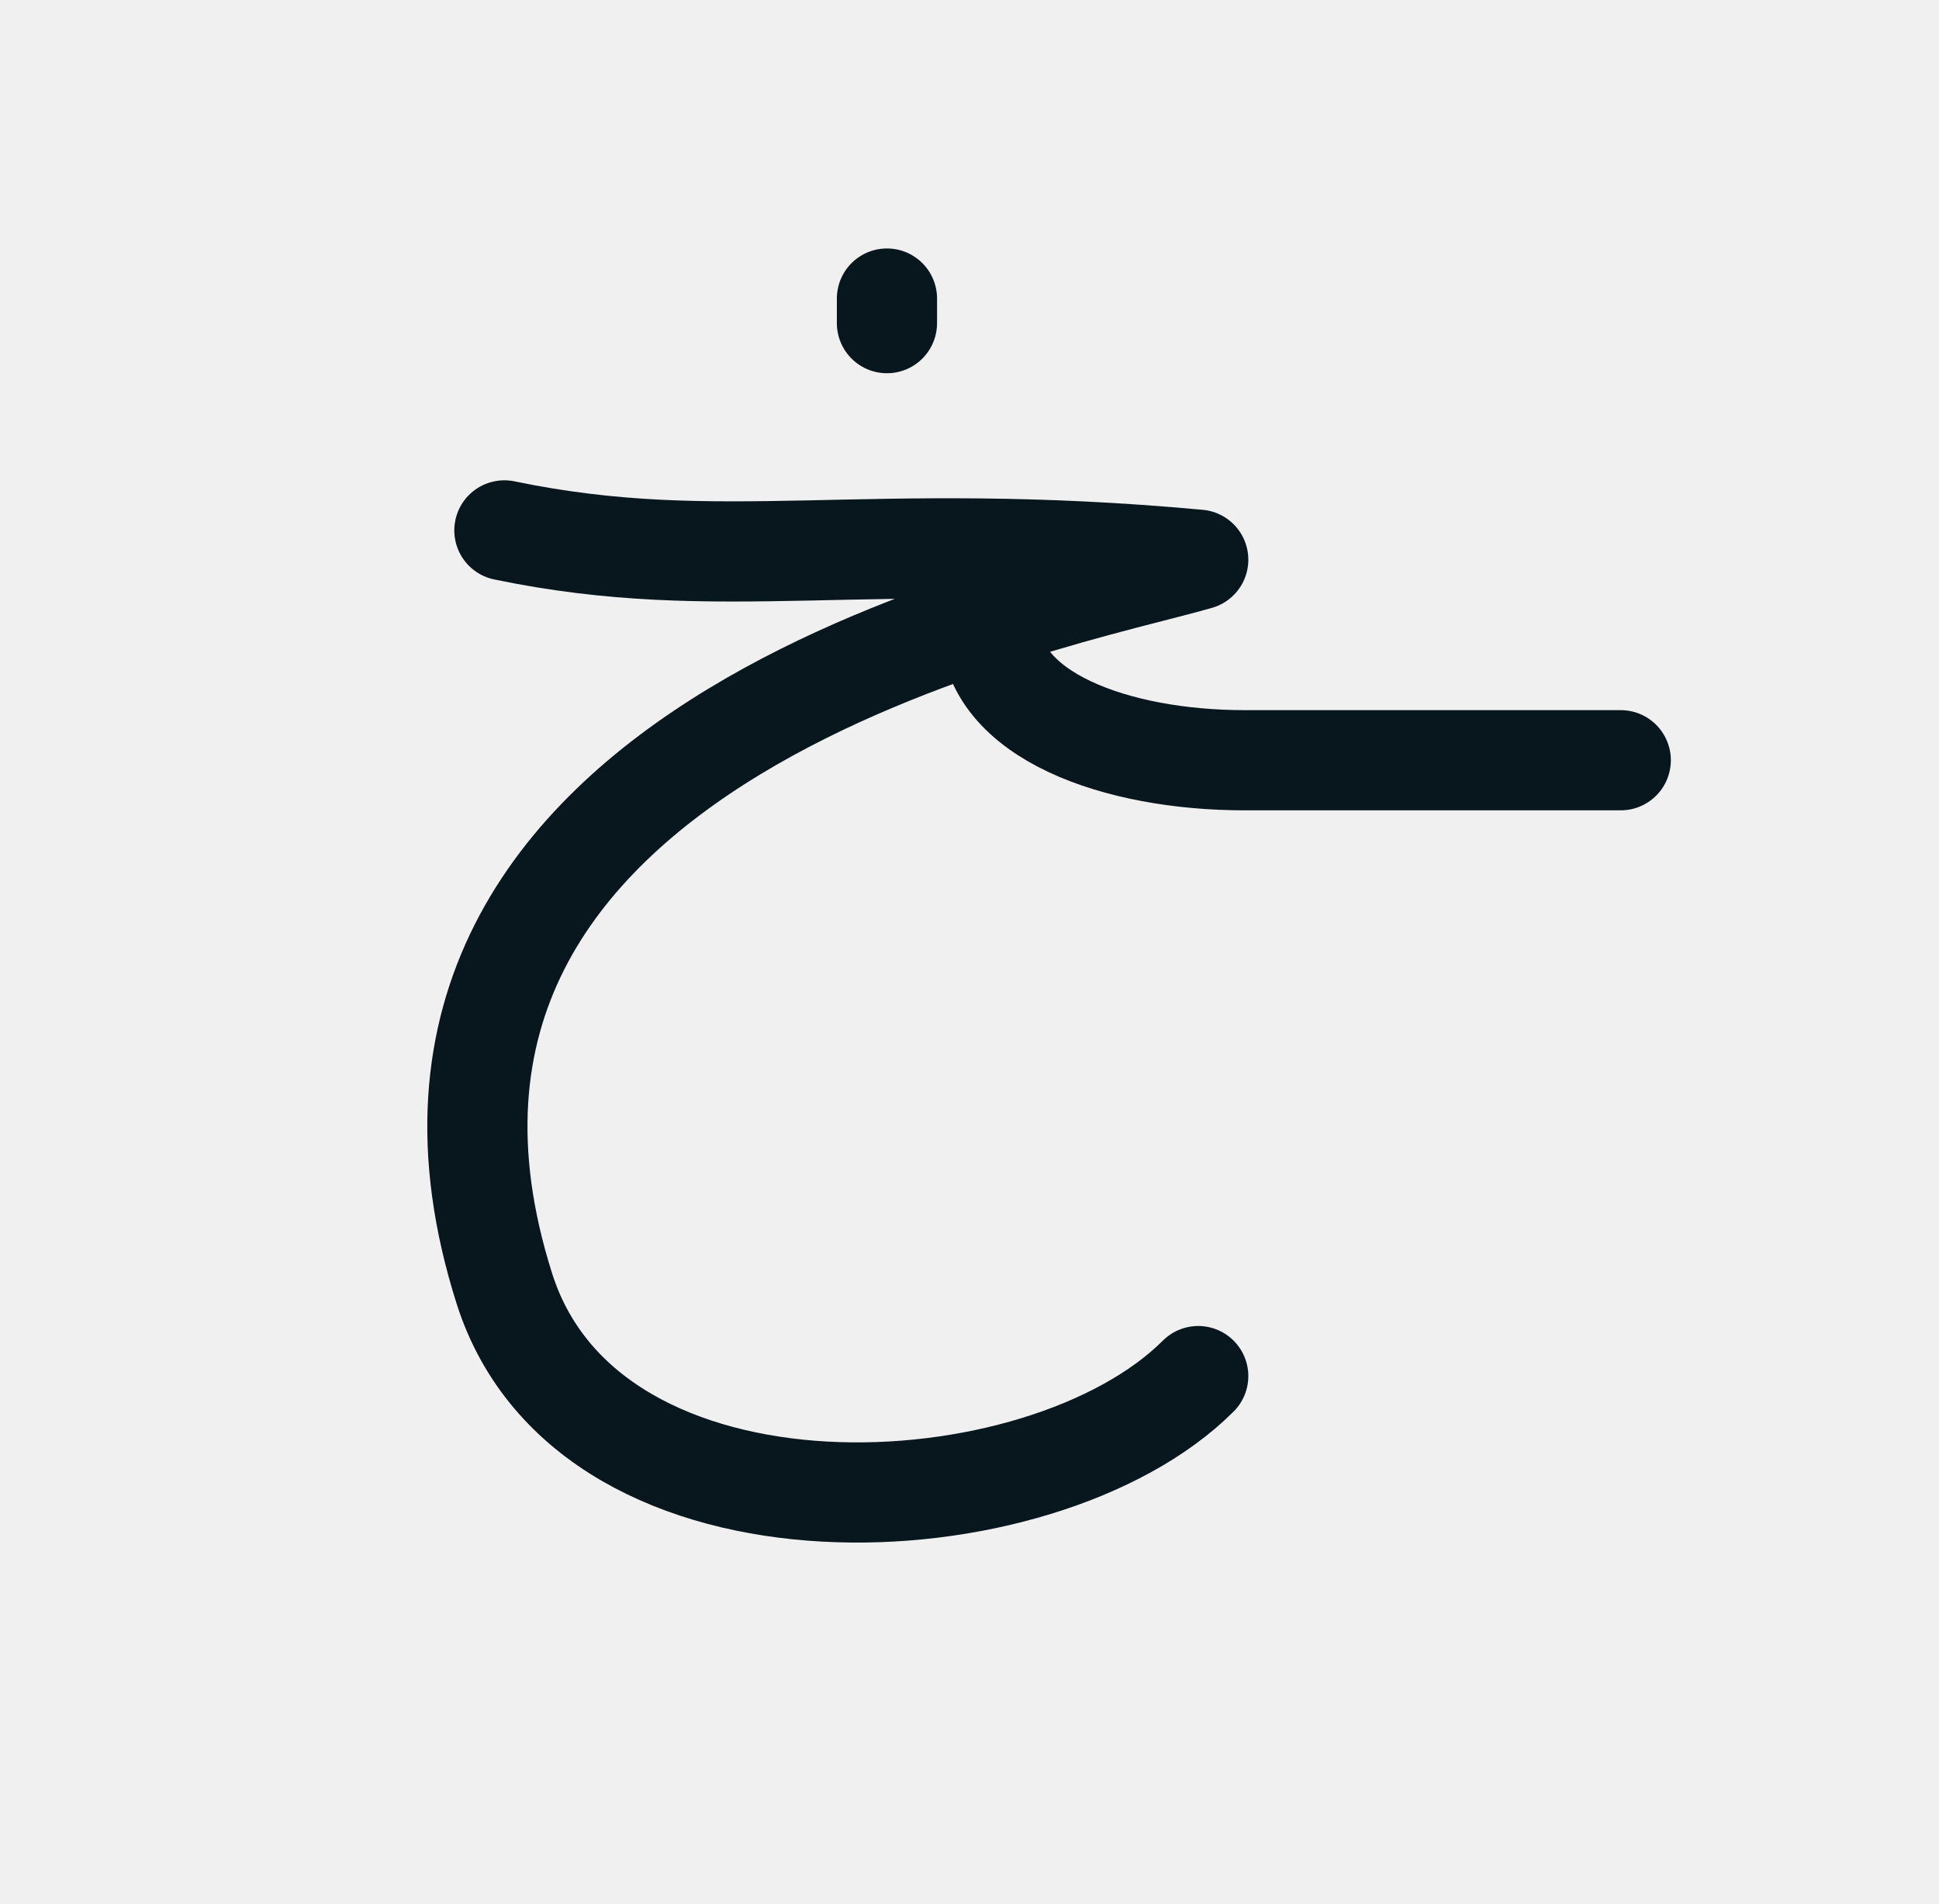
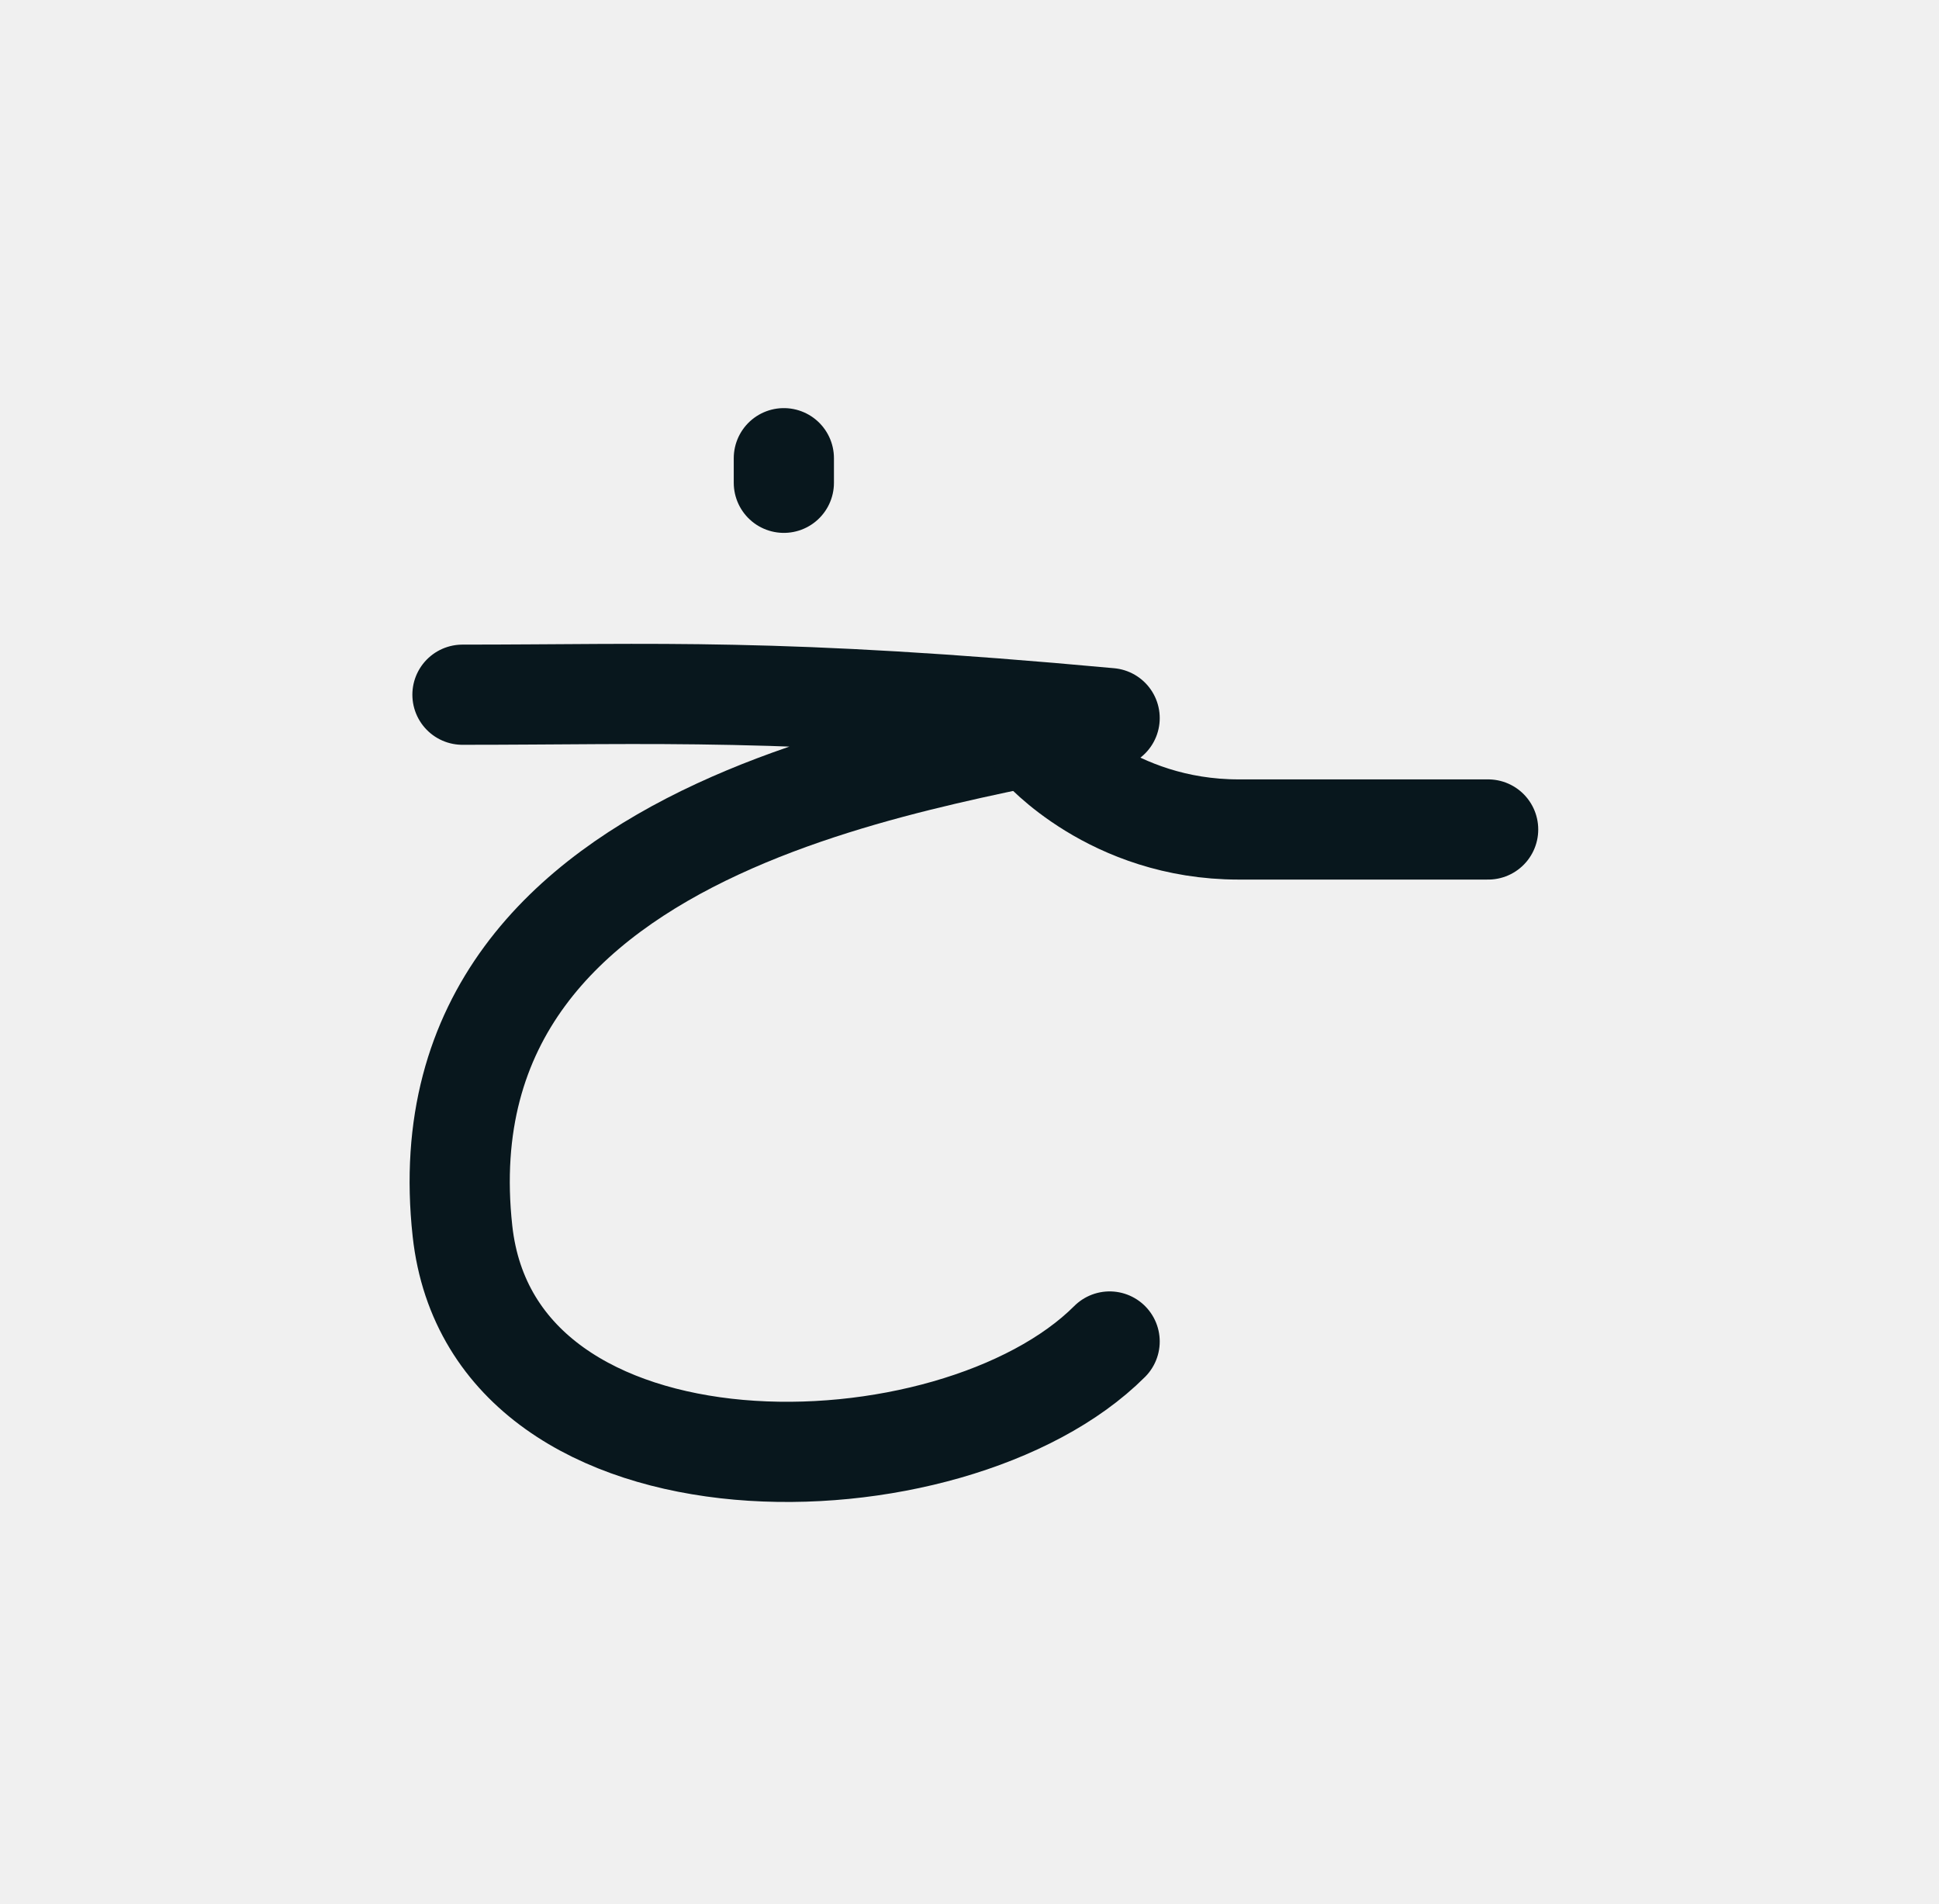
<svg xmlns="http://www.w3.org/2000/svg" width="329" height="323" viewBox="0 0 329 323" fill="none">
-   <g id="kha_end">
+   <g id="kha_end" clip-path="url(#clip0_112_2961)">
    <g id="Group 22">
-       <path id="3-dot" d="M150.494 50.659V54.832" stroke="#08171D" stroke-width="17" stroke-linecap="round" stroke-linejoin="round" />
+       <path id="3-dot" d="M133 77.75V81.922" stroke="#08171D" stroke-width="17" stroke-linecap="round" stroke-linejoin="round" />
    </g>
-     <path id="2-base" d="M85.583 90C122.52 97.675 146.681 89.757 203.309 94.972C180.21 101.678 55.779 124.776 85.583 218.659C100.019 264.132 176.733 260.075 203.309 233.5" stroke="#08171D" stroke-width="17" stroke-linecap="round" stroke-linejoin="round" />
-     <path id="1-base" d="M275 129C275 129 258.045 129 211.162 129C189.581 129 168 121.467 168 106" stroke="#08171D" stroke-width="17" stroke-linecap="round" stroke-linejoin="round" />
+     <g id="jim_hha_kha_base_forms">
+       <g id="Group 88">
+         <path id="2-base" d="M78.469 117.88C111.386 117.88 131.65 116.636 188.277 121.852C165.179 128.558 70.552 136.38 78.469 208.88C83.648 256.307 161.702 254.205 188.277 227.63" stroke="#08171D" stroke-width="17" stroke-linecap="round" stroke-linejoin="round" />
+         <path id="1-base" d="M252.5 140.75C252.5 140.75 235.545 140.75 210.162 140.75C188.581 140.75 176.5 126.75 176.5 126.75" stroke="#08171D" stroke-width="17" stroke-linecap="round" stroke-linejoin="round" />
+       </g>
+     </g>
  </g>
+   <defs>
+     <clipPath id="clip0_112_2961">
+       <rect width="329" height="322.5" fill="white" />
+     </clipPath>
+   </defs>
</svg>
